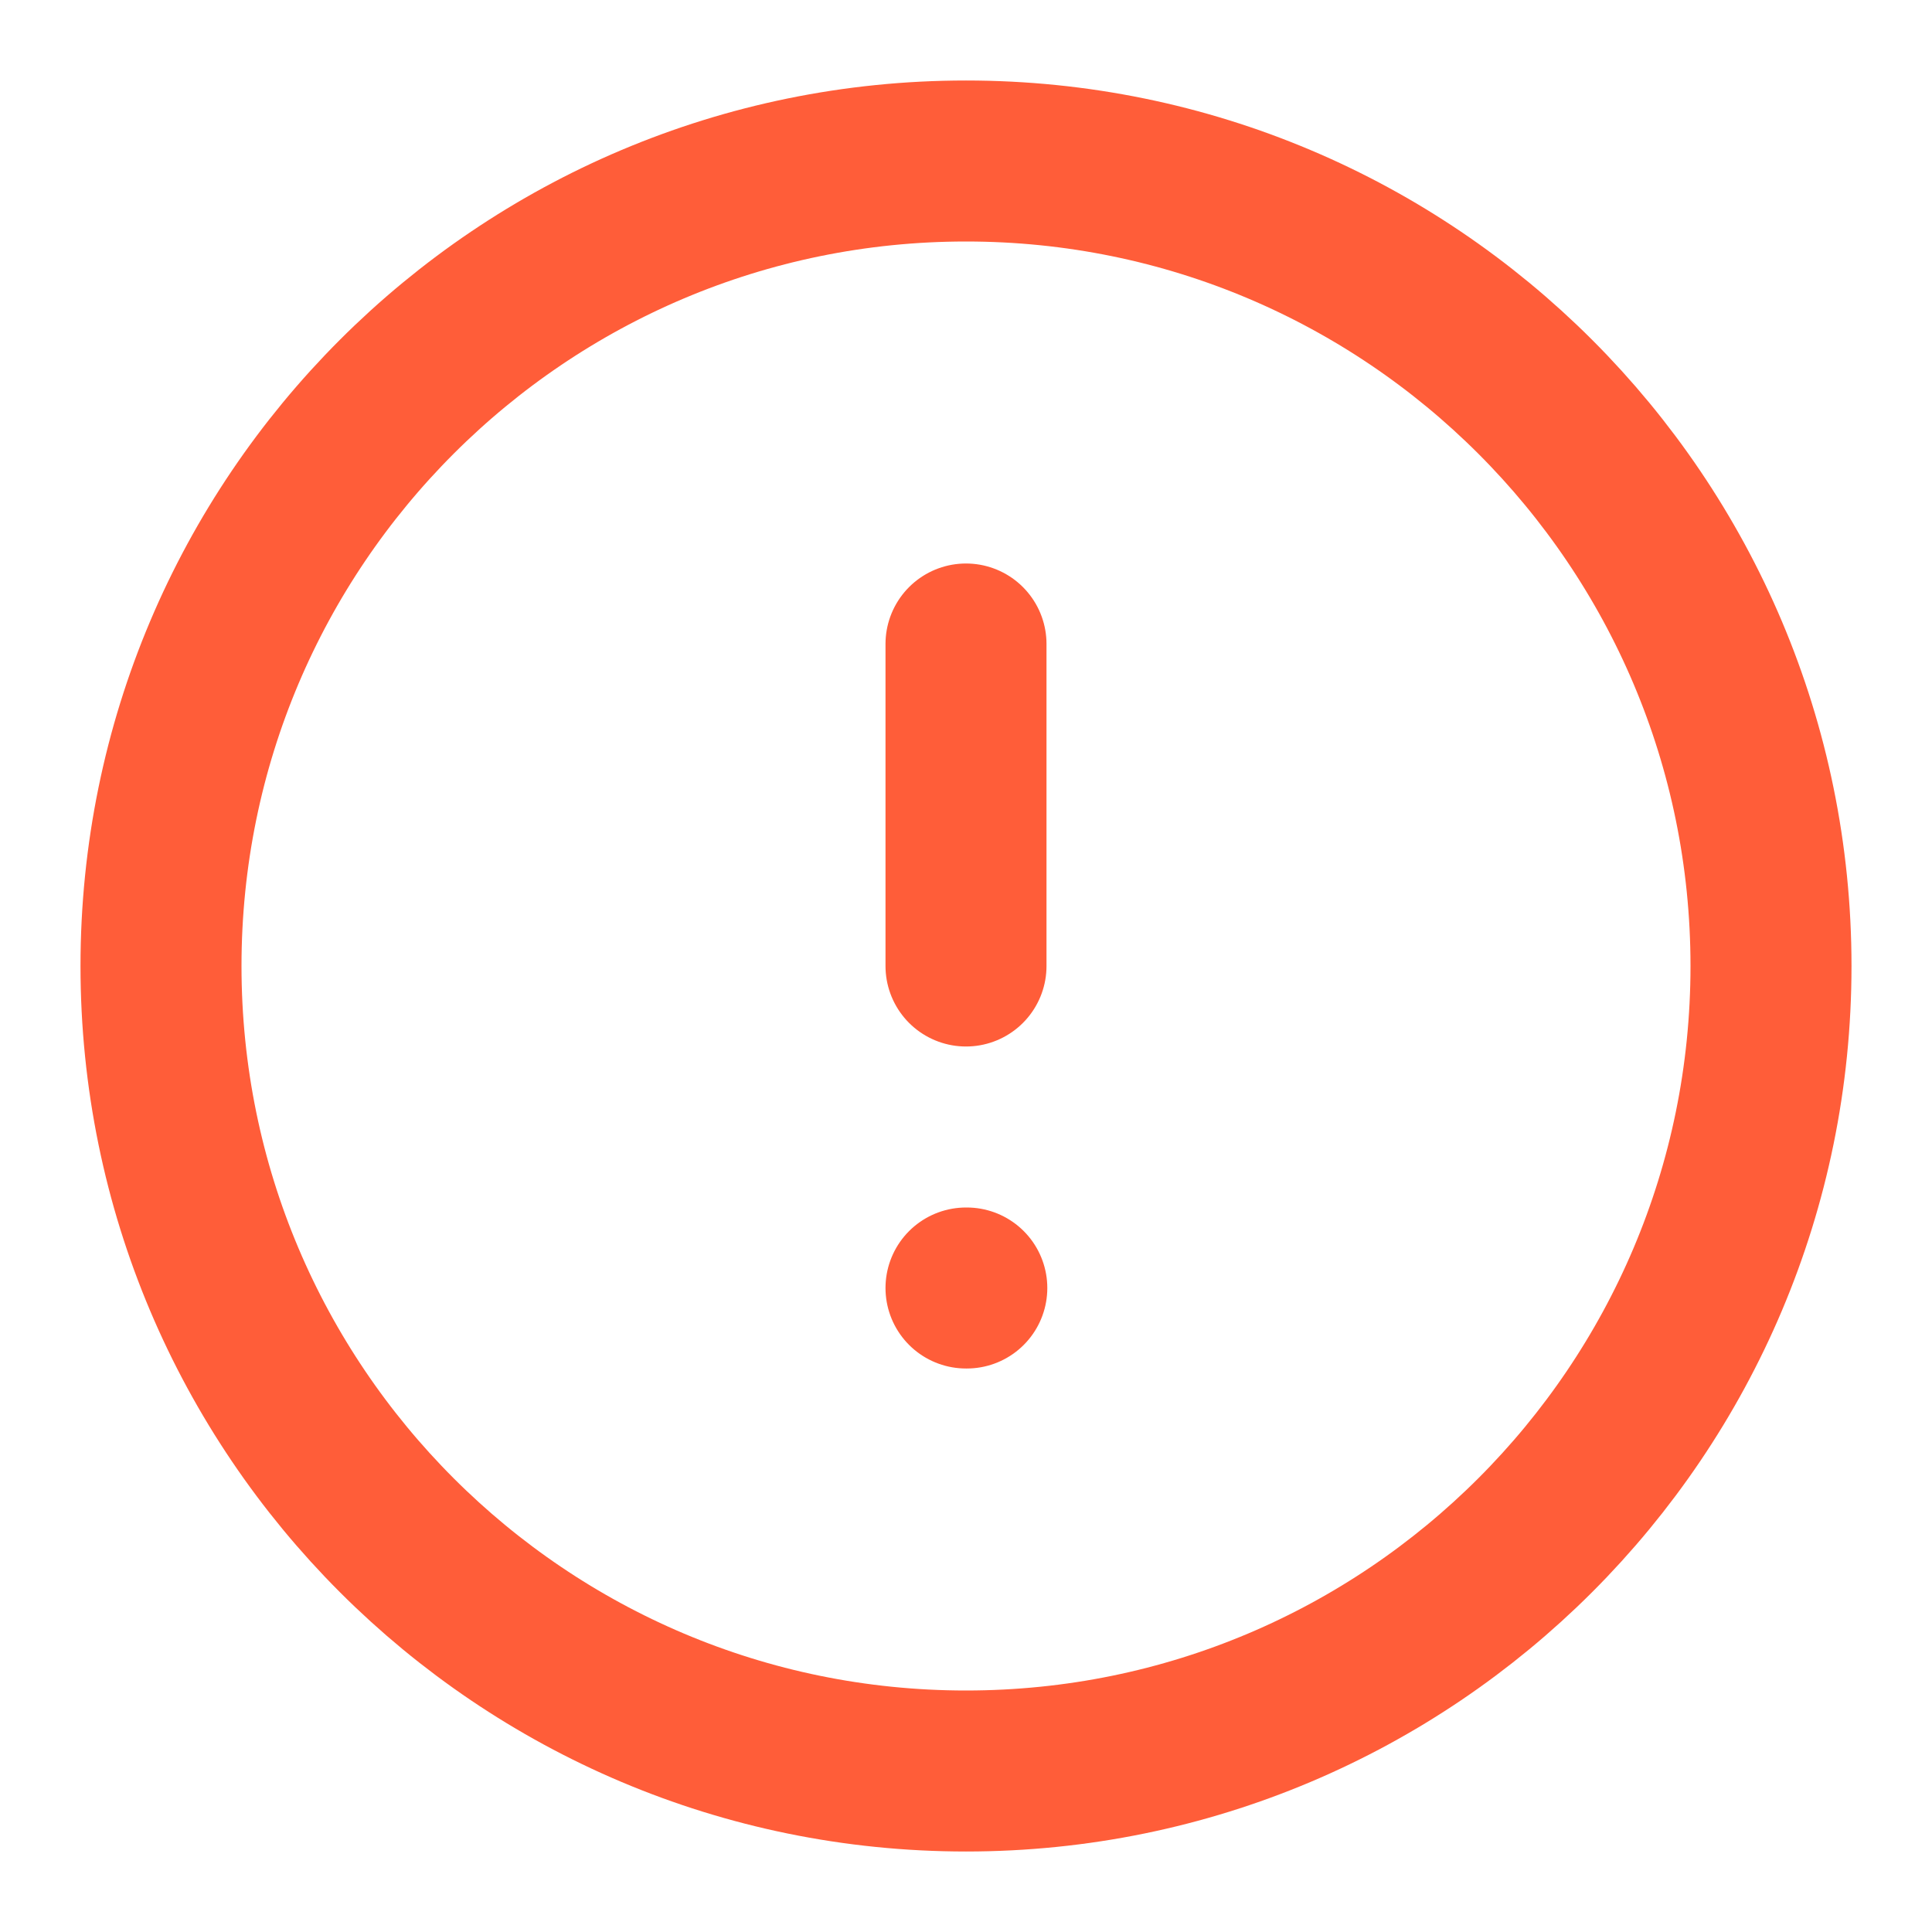
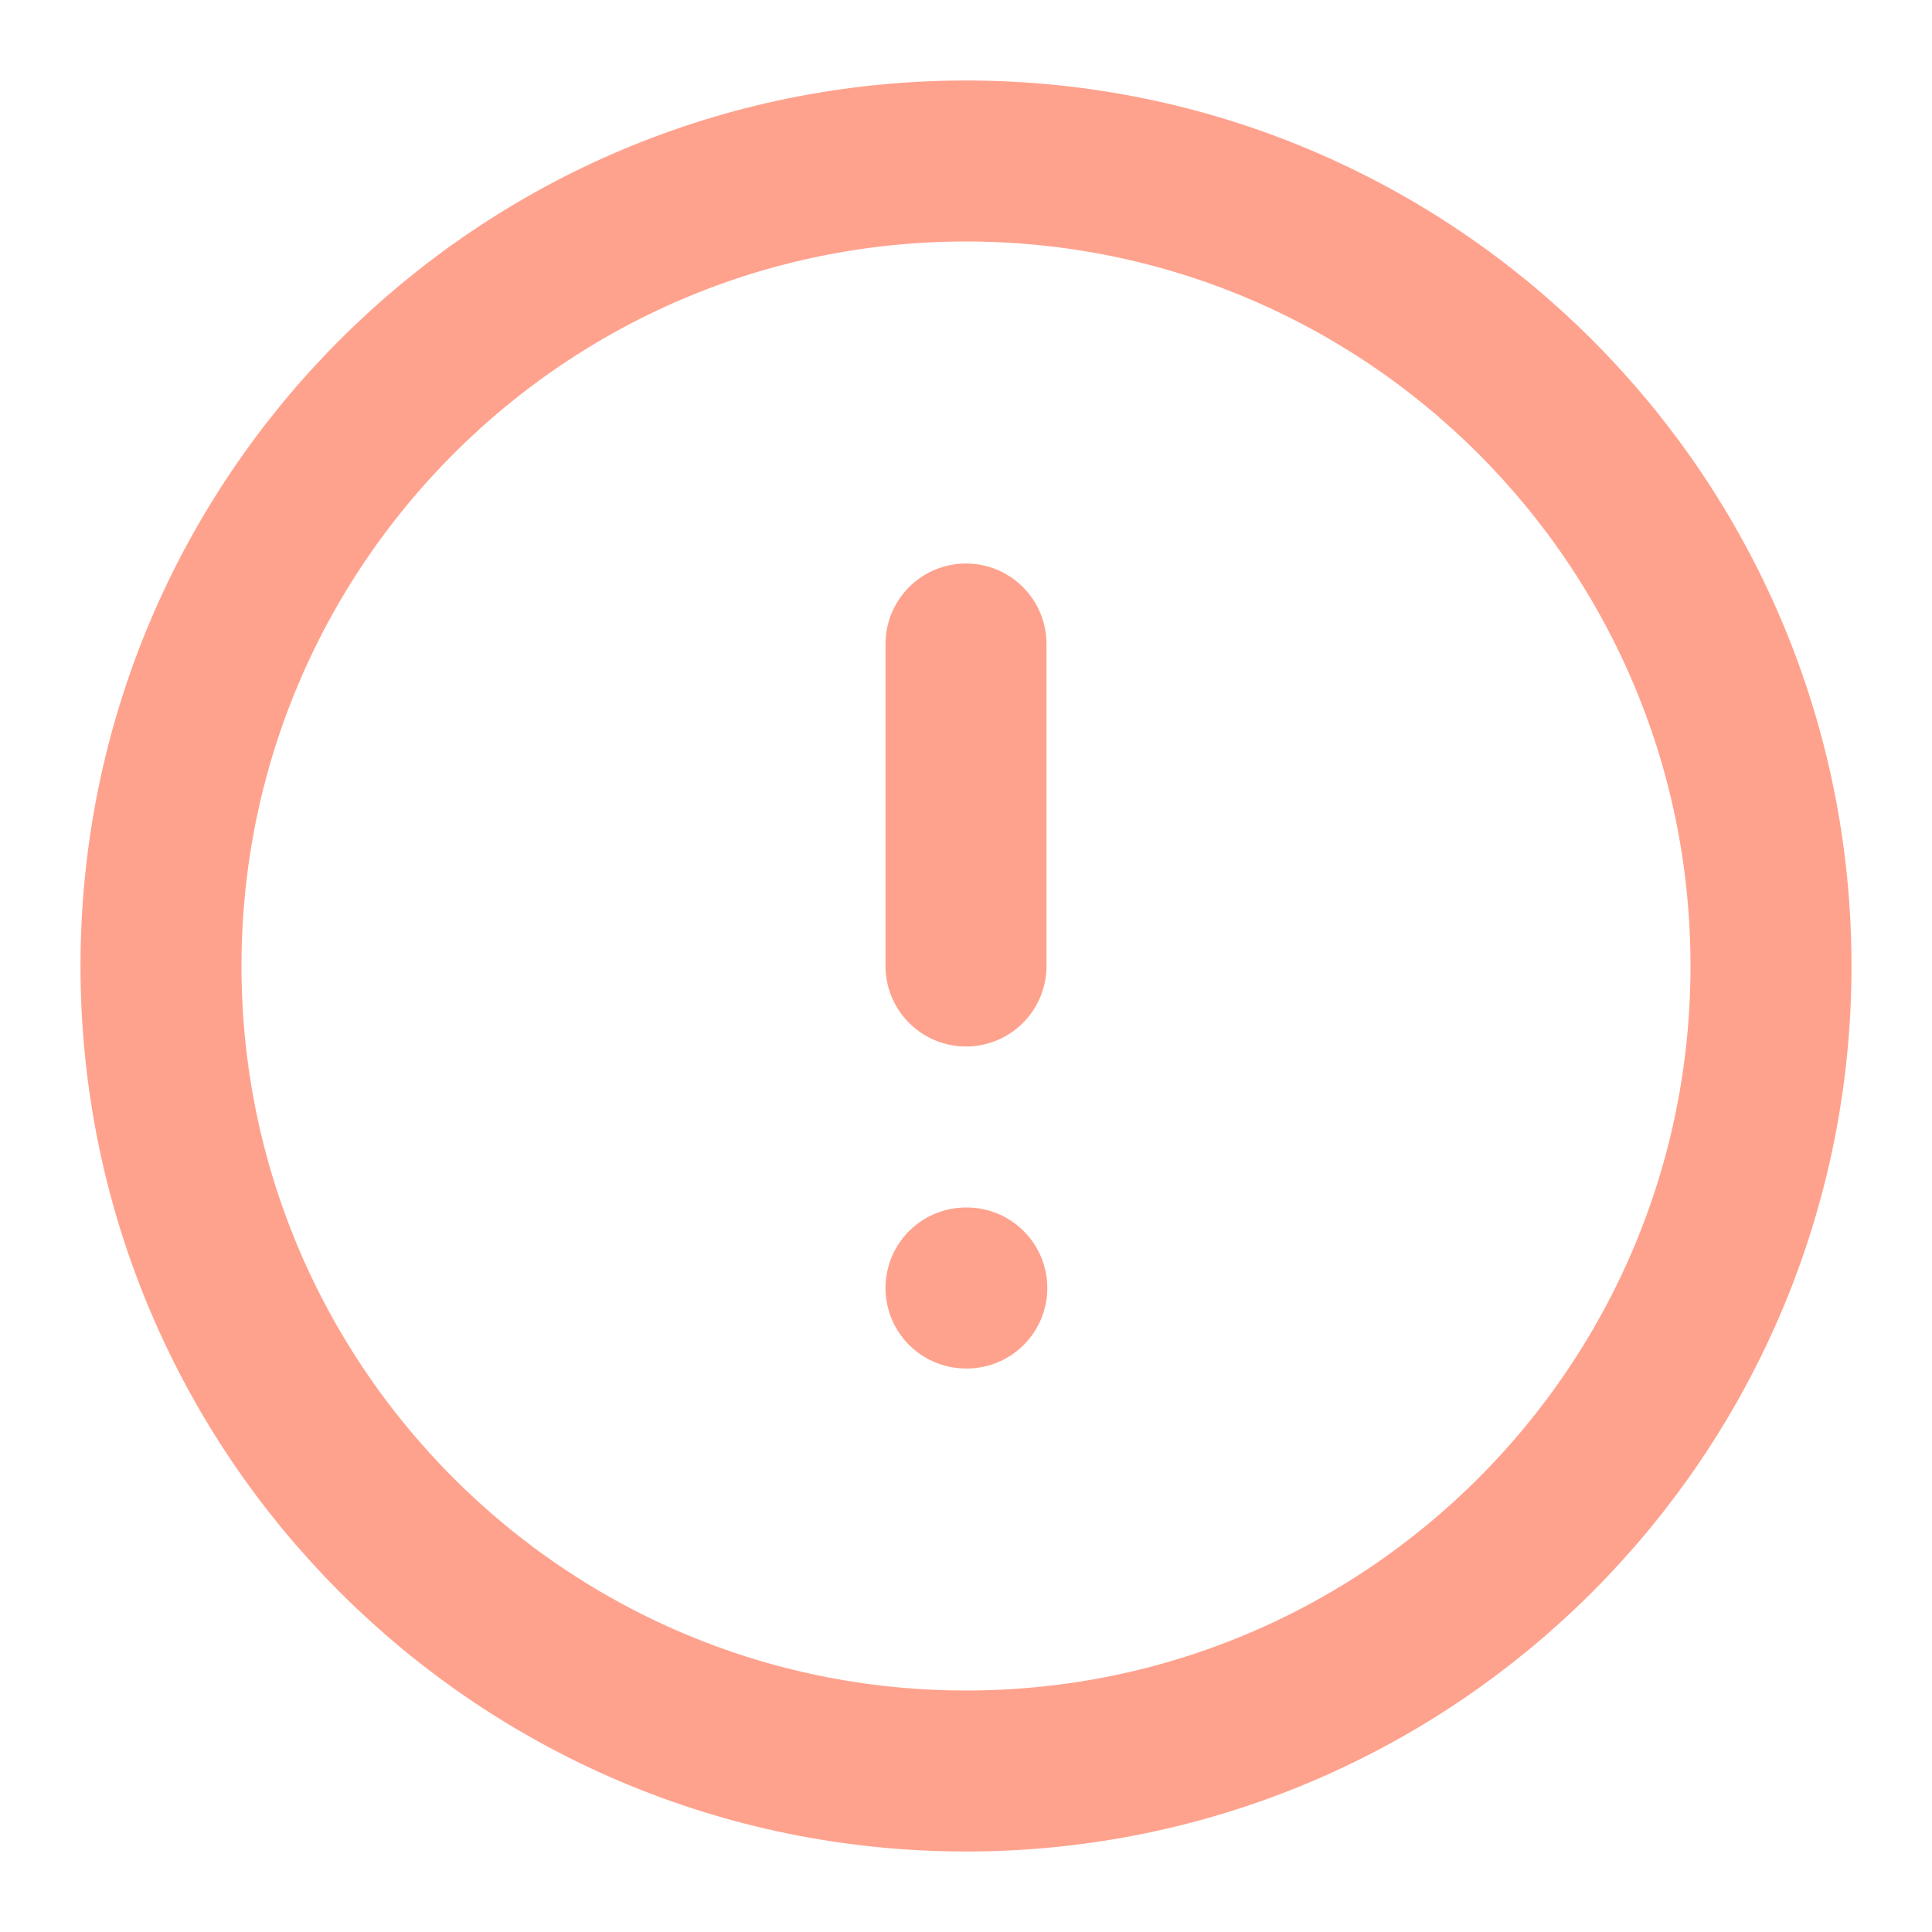
<svg xmlns="http://www.w3.org/2000/svg" width="24" height="24" fill="none">
-   <path d="M12 22c5.523 0 10-4.477 10-10S17.523 2 12 2 2 6.477 2 12s4.477 10 10 10zm0-14v4m0 4h.01" stroke="#FF5D39" stroke-width="2" stroke-linecap="round" stroke-linejoin="round" />
+   <path d="M12 22c5.523 0 10-4.477 10-10S17.523 2 12 2 2 6.477 2 12s4.477 10 10 10zm0-14v4m0 4h.01" stroke="#FFA28D" stroke-width="2" stroke-linecap="round" stroke-linejoin="round" />
</svg>
